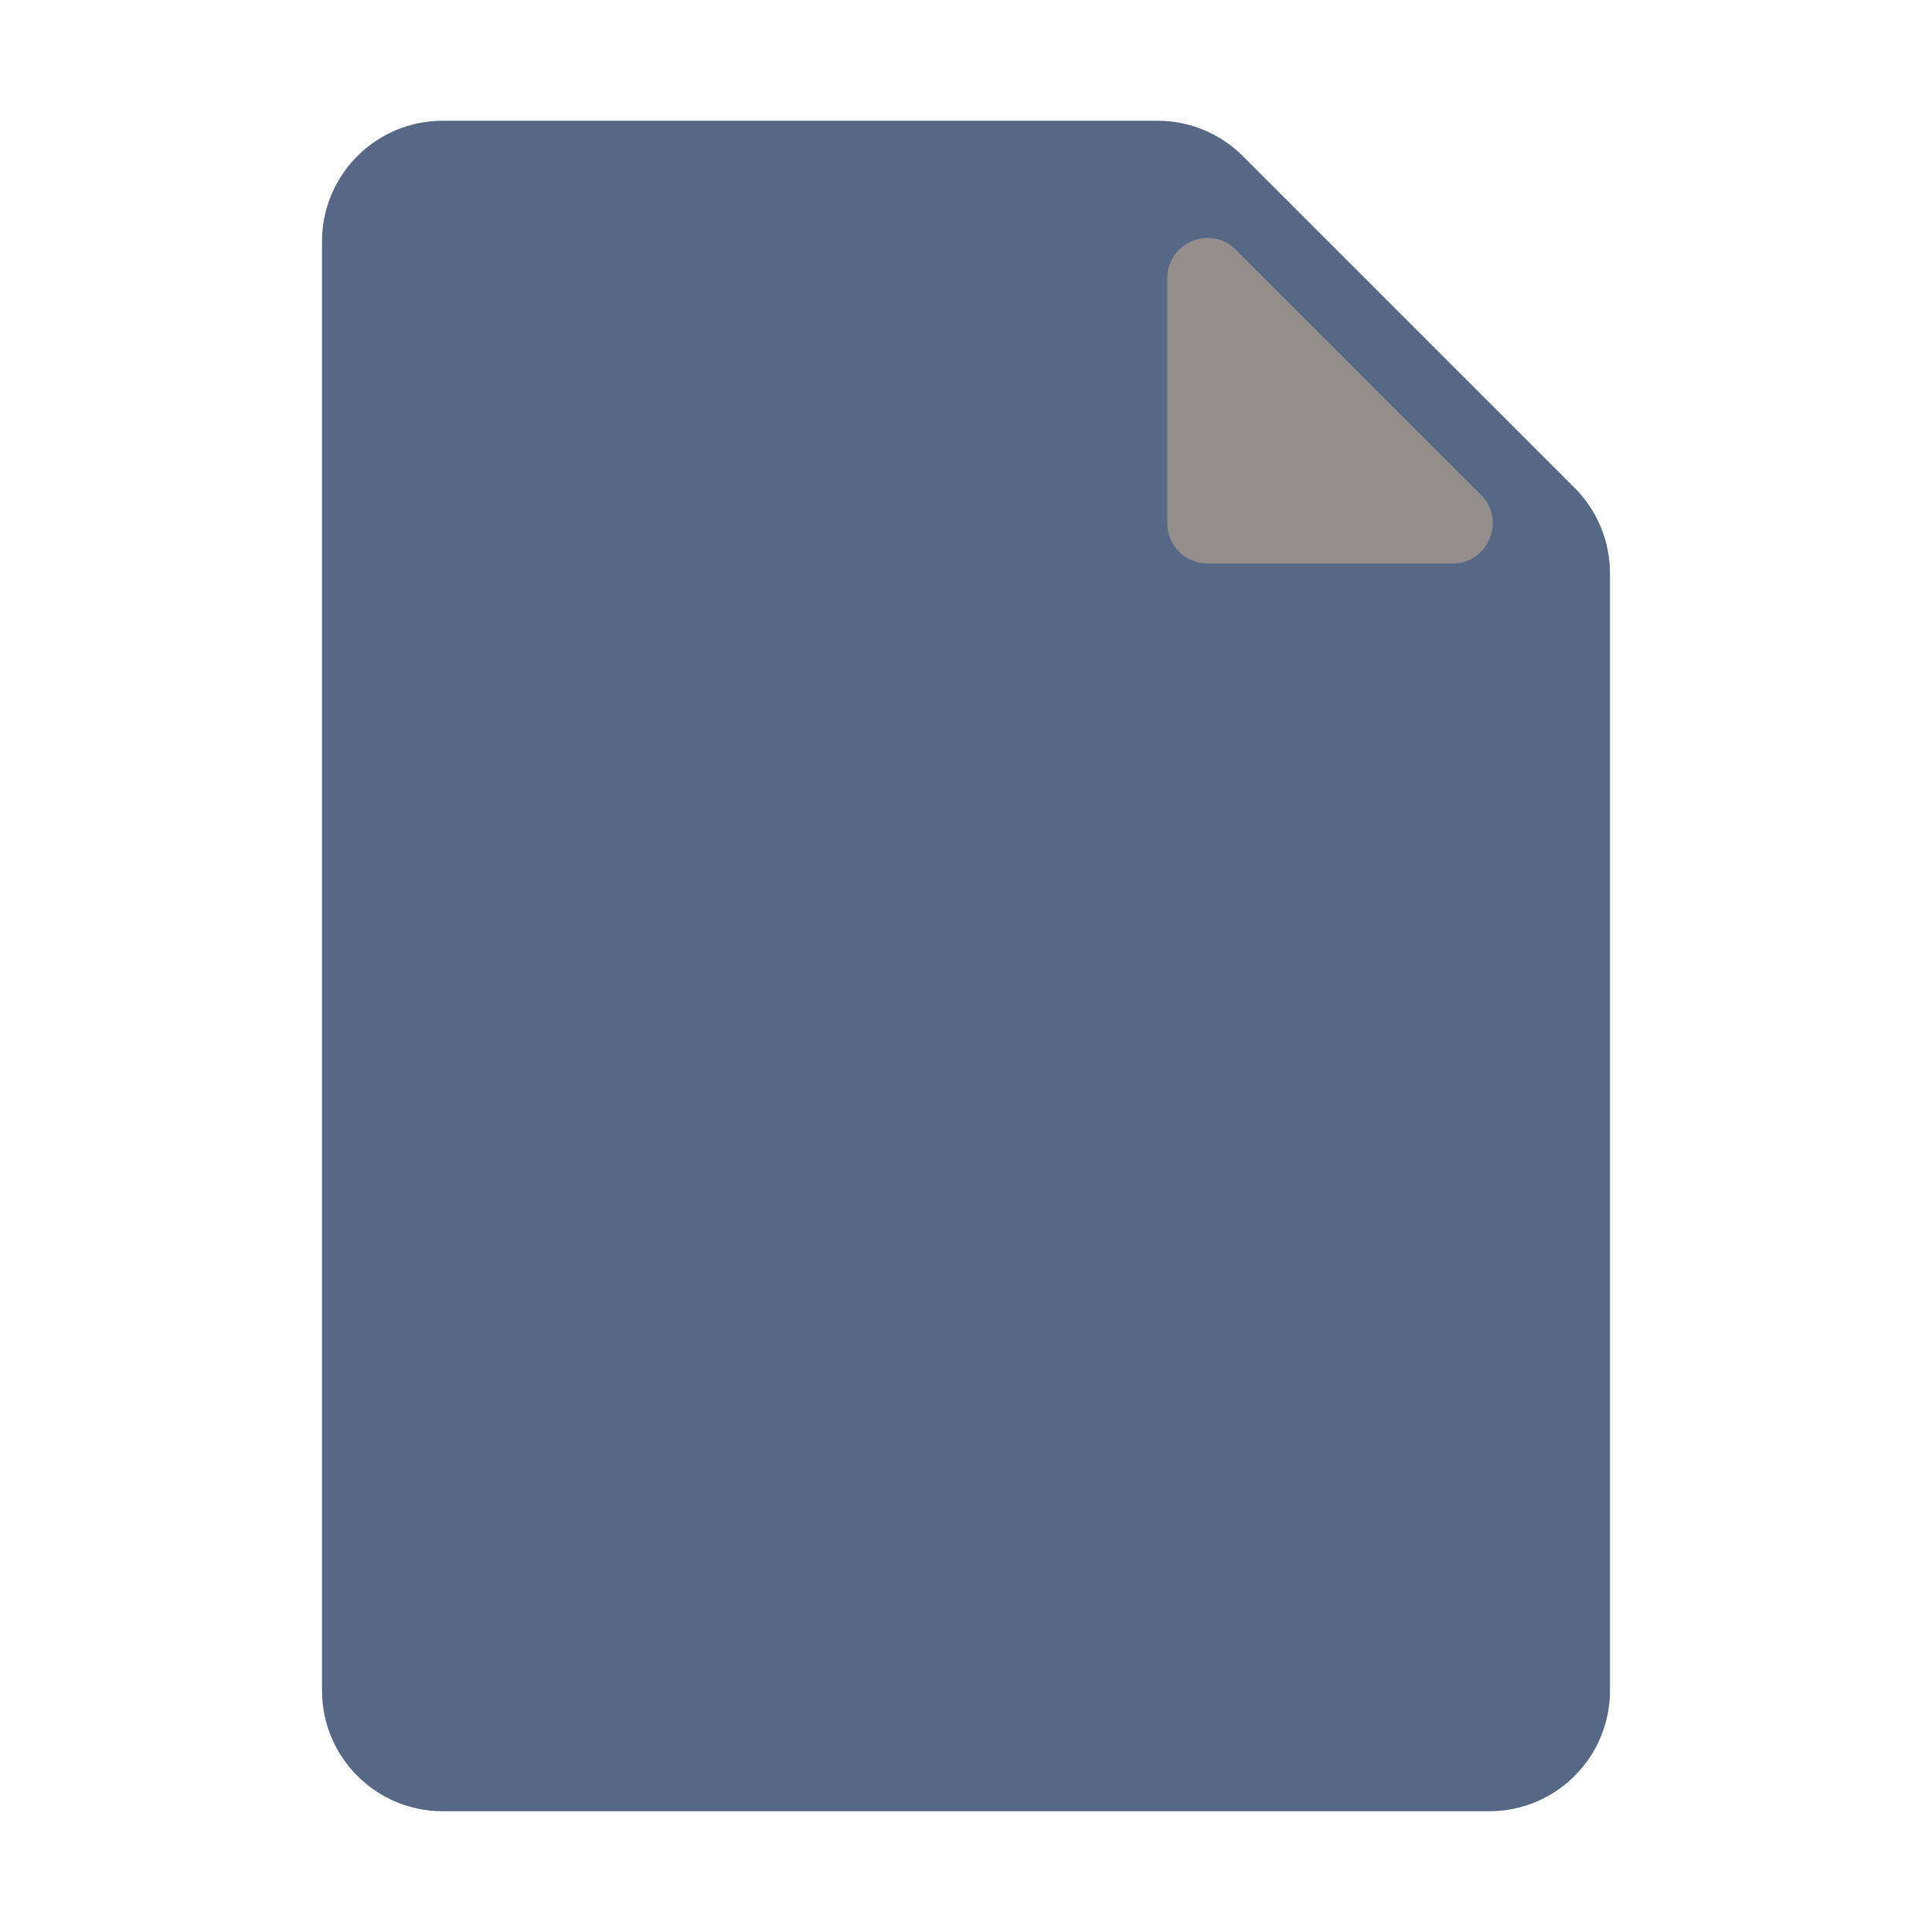
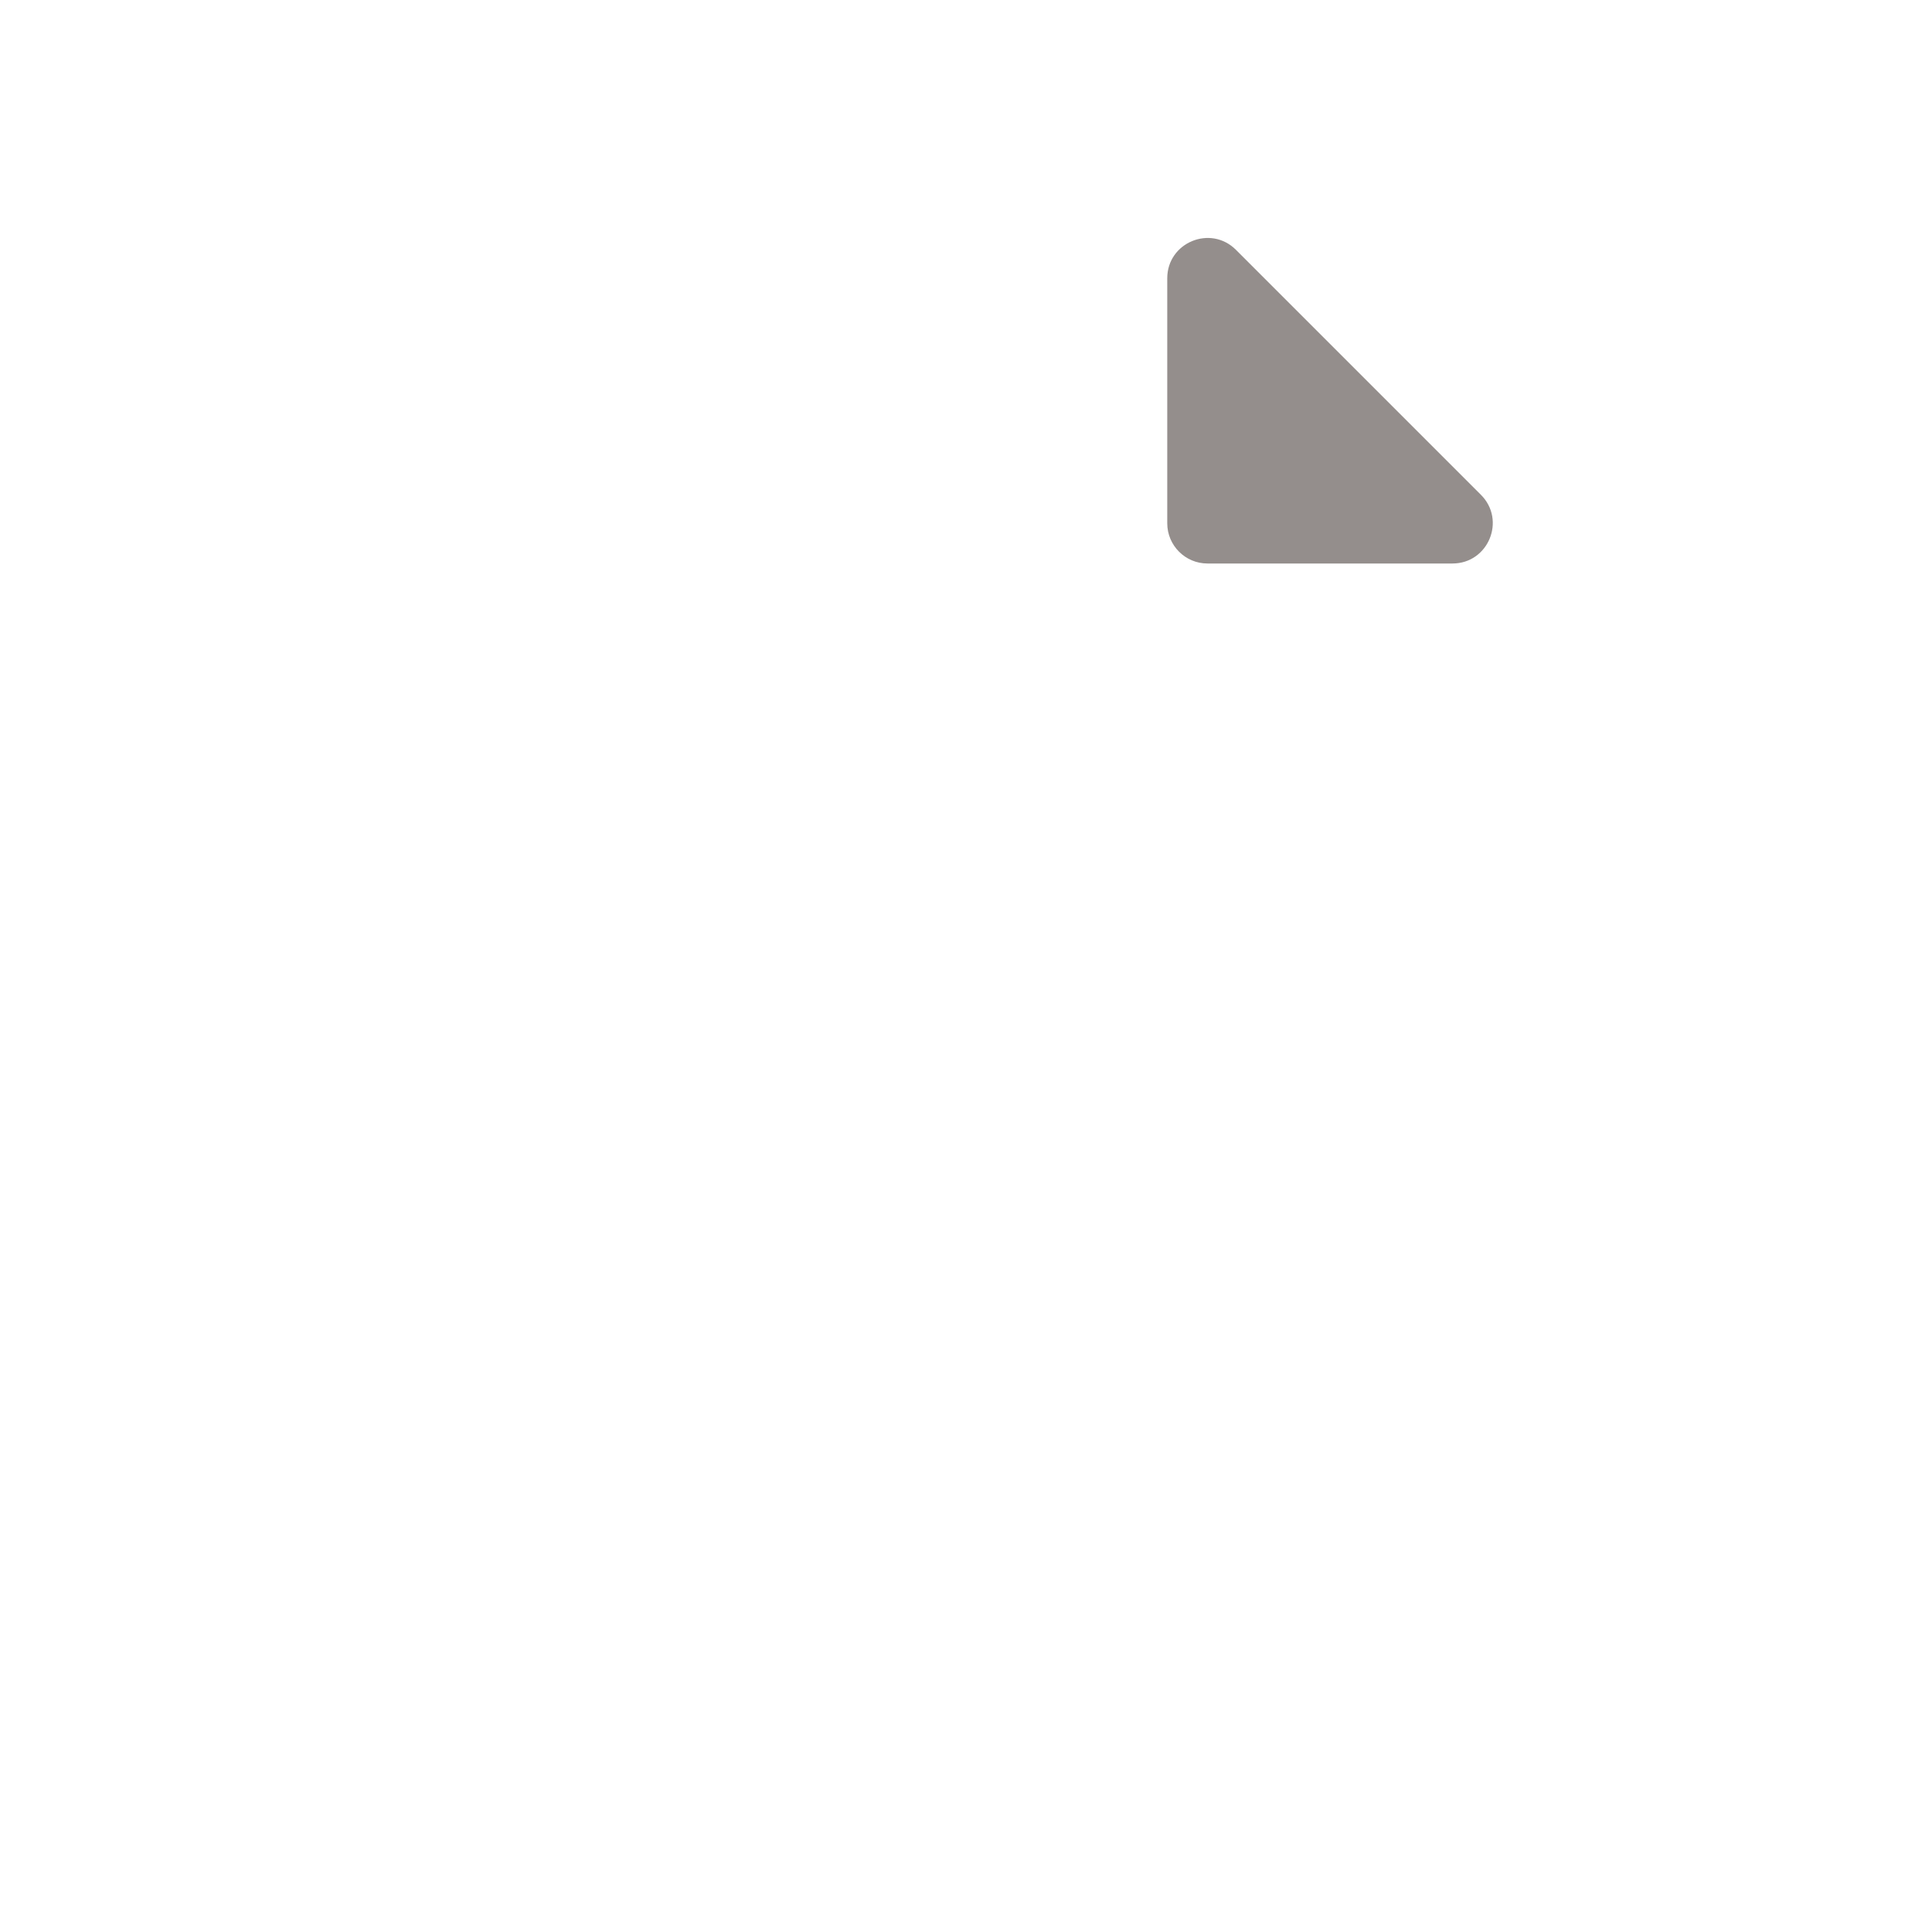
<svg xmlns="http://www.w3.org/2000/svg" width="48" height="48" viewBox="0 0 48 48" fill="none">
-   <path d="M40 42C40 43.657 38.657 45 37 45H11C9.343 45 8 43.657 8 42V6C8 4.343 9.343 3 11 3H28.757C29.553 3 30.316 3.316 30.879 3.879L39.121 12.121C39.684 12.684 40 13.447 40 14.243V42Z" fill="#566885" />
+   <path d="M40 42C40 43.657 38.657 45 37 45H11C9.343 45 8 43.657 8 42V6C8 4.343 9.343 3 11 3H28.757C29.553 3 30.316 3.316 30.879 3.879L39.121 12.121C39.684 12.684 40 13.447 40 14.243V42Z" fill="rgba(255, 255, 255, 0.3)" />
  <path d="M36.793 12.293C37.423 12.923 36.977 14 36.086 14H30C29.448 14 29 13.552 29 13V6.914C29 6.023 30.077 5.577 30.707 6.207L36.793 12.293Z" fill="#948E8C" />
</svg>
